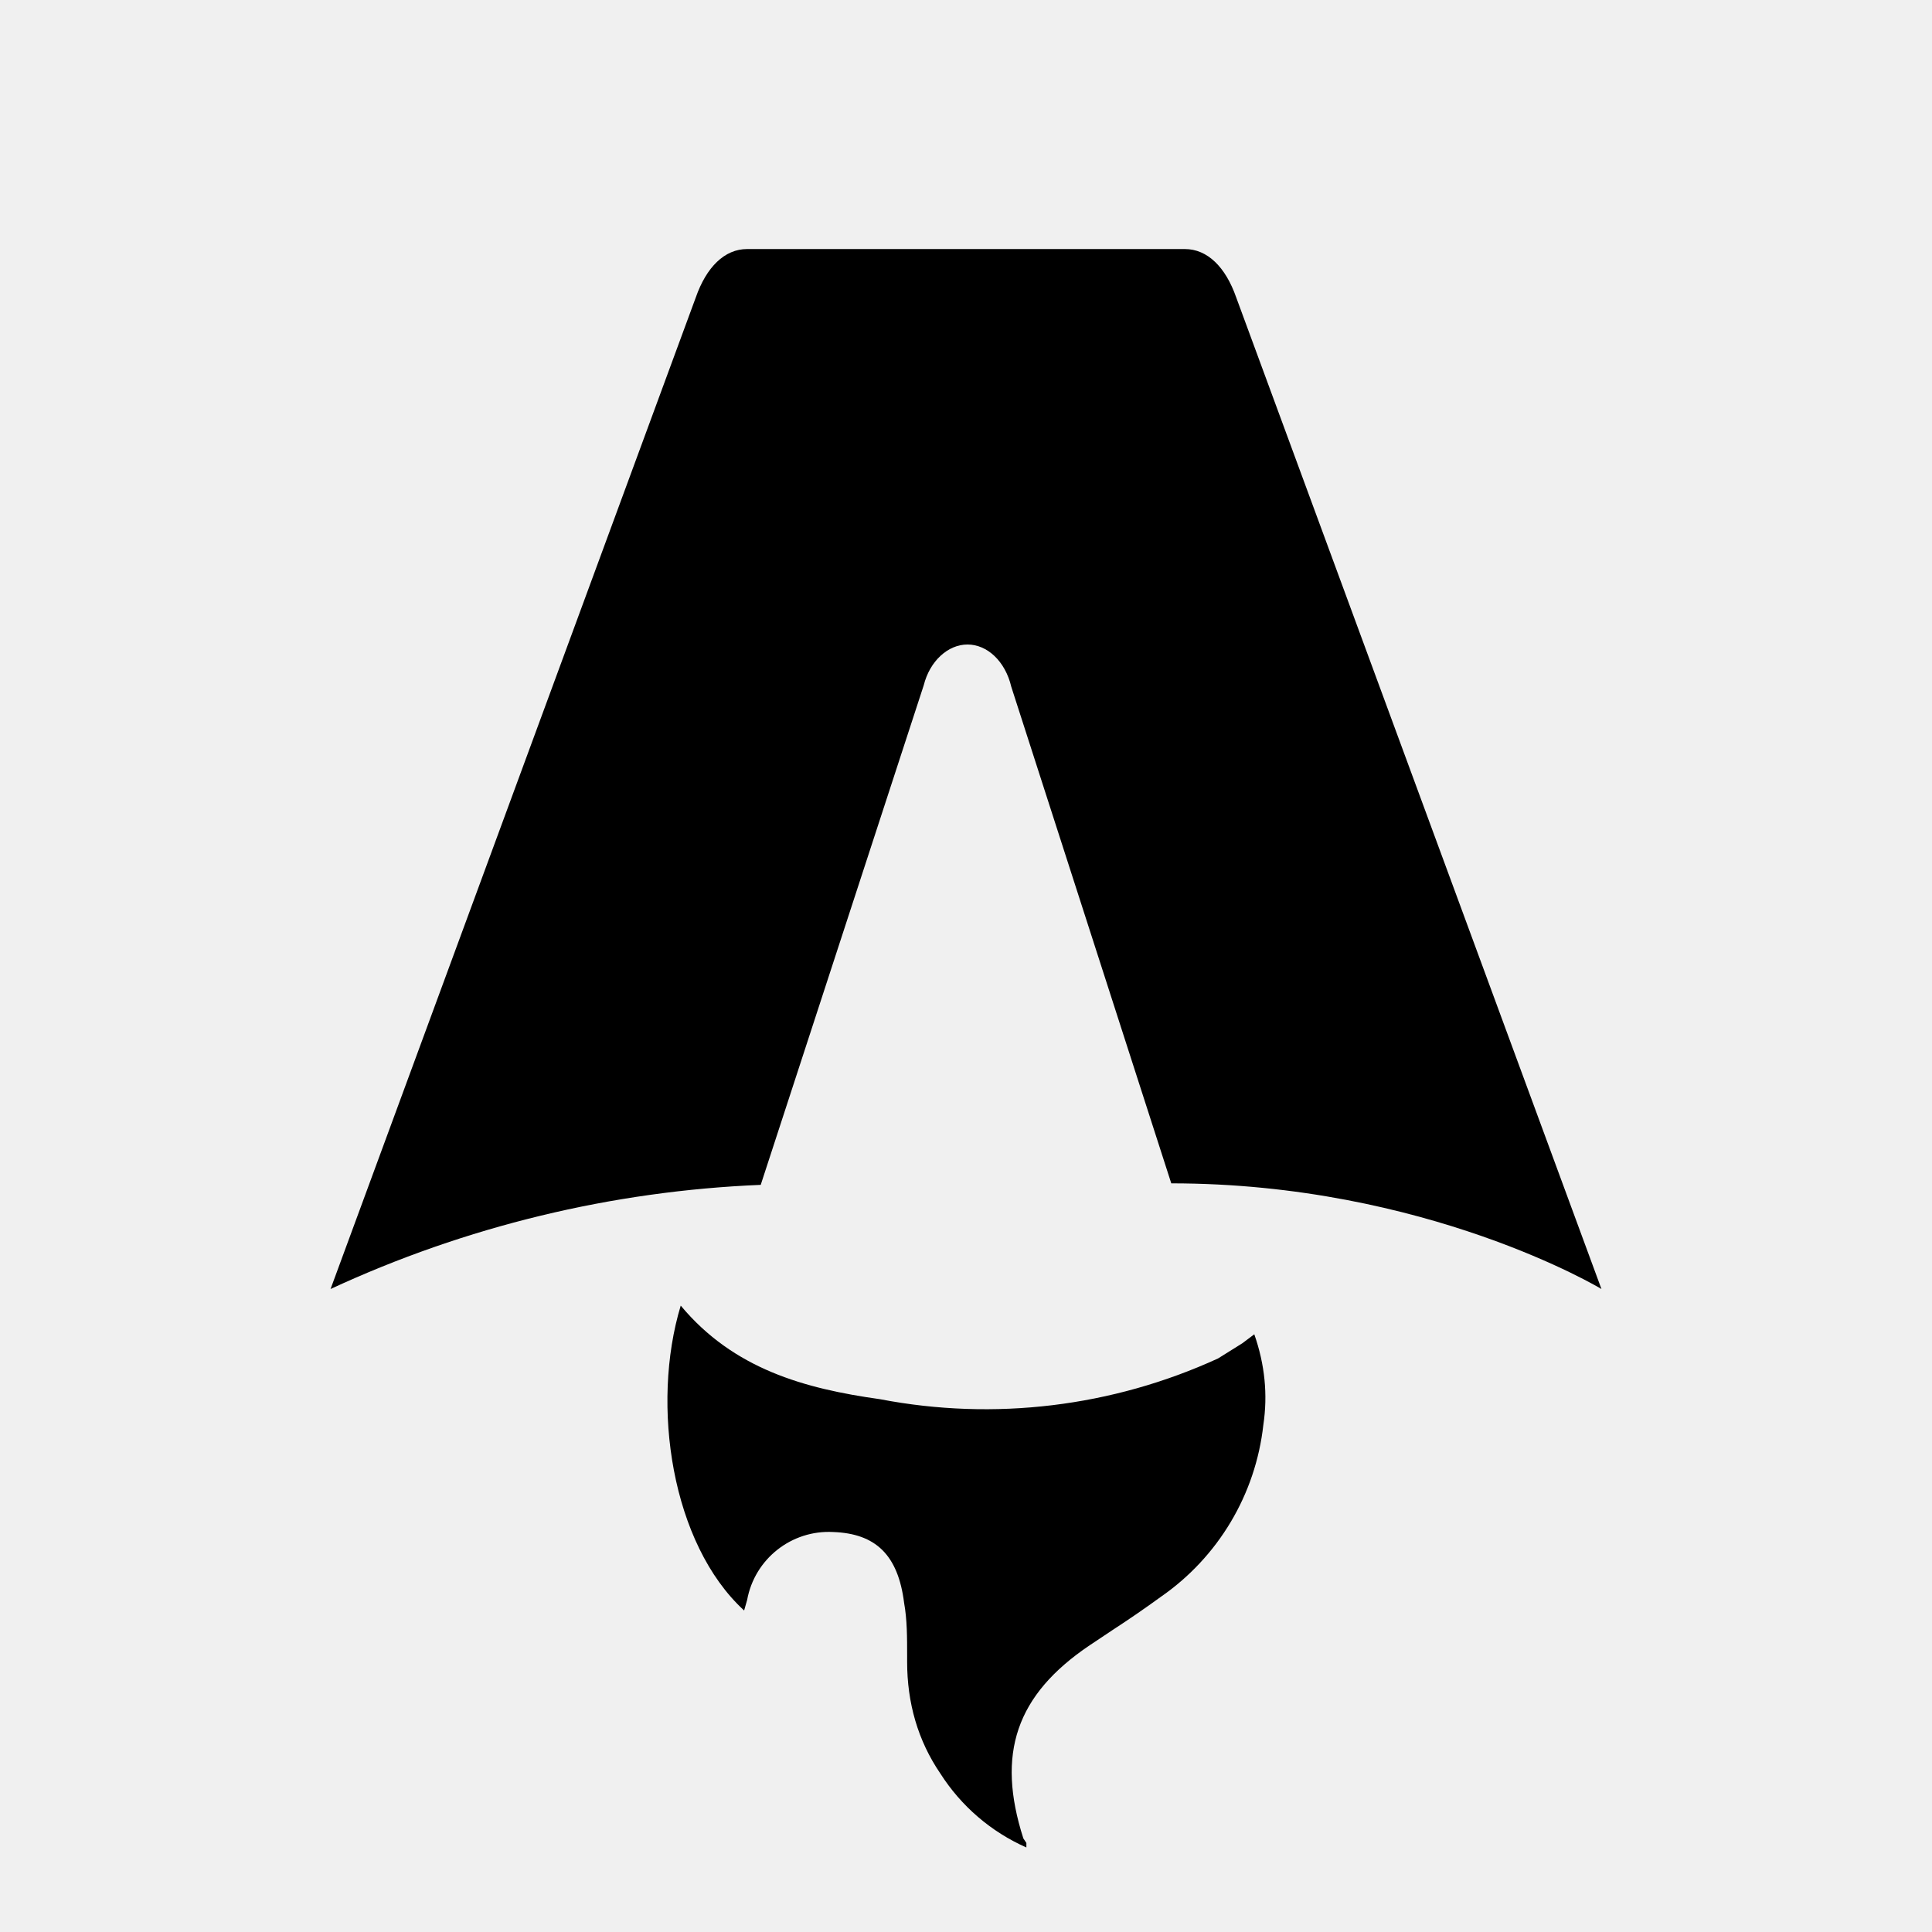
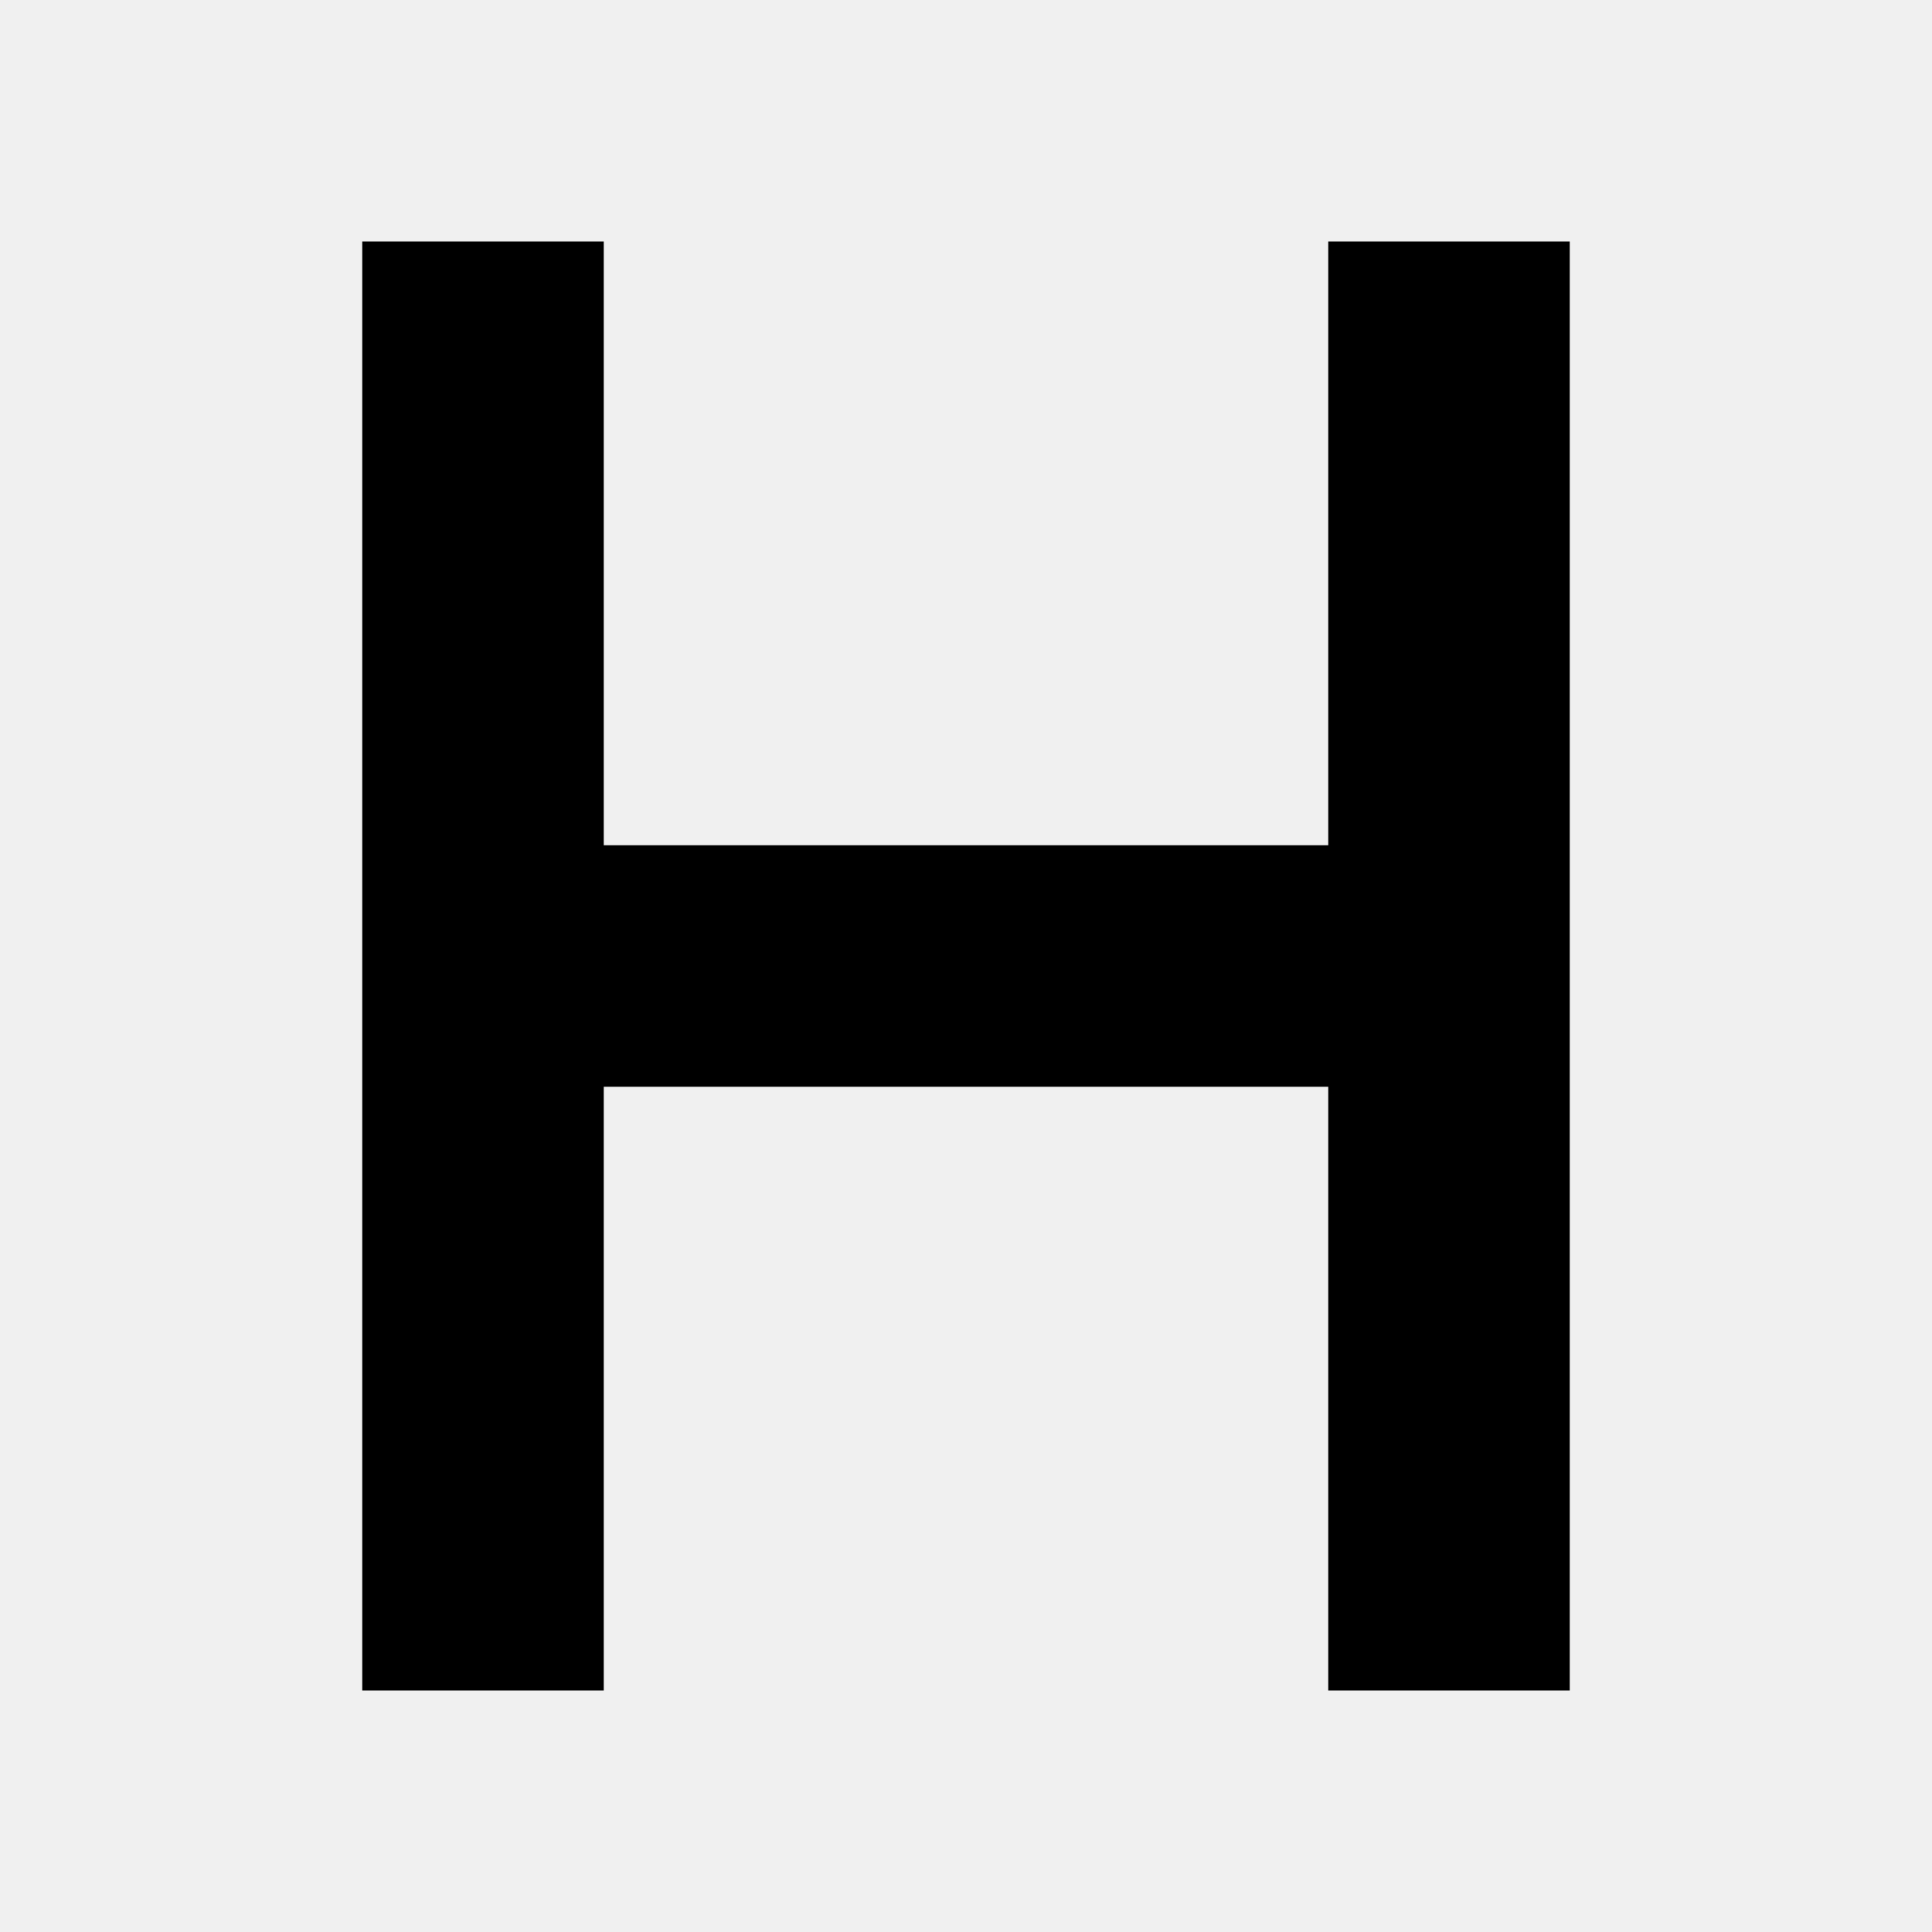
<svg xmlns="http://www.w3.org/2000/svg" fill="none" viewBox="0 0 128 128">
-   <path d="M50.4 78.5a75.1 75.1 0 0 0-28.5 6.9l24.2-65.7c.7-2 1.9-3.2 3.4-3.2h29c1.5 0 2.7 1.2 3.4 3.2l24.2 65.7s-11.6-7-28.5-7L67 45.5c-.4-1.7-1.6-2.8-2.9-2.8-1.3 0-2.5 1.1-2.9 2.7L50.4 78.5Zm-1.1 28.2Zm-4.2-20.2c-2 6.6-.6 15.8 4.2 20.2a17.5 17.5 0 0 1 .2-.7 5.5 5.5 0 0 1 5.7-4.5c2.8.1 4.3 1.5 4.7 4.7.2 1.1.2 2.3.2 3.5v.4c0 2.7.7 5.2 2.2 7.4a13 13 0 0 0 5.7 4.9v-.3l-.2-.3c-1.8-5.6-.5-9.5 4.4-12.8l1.5-1a73 73 0 0 0 3.2-2.2 16 16 0 0 0 6.8-11.4c.3-2 .1-4-.6-6l-.8.6-1.6 1a37 37 0 0 1-22.4 2.7c-5-.7-9.7-2-13.2-6.2Z" />
+   <path d="M 24 16 h 16 v 40 h 48 v -40 h 16 v 96 h -16 v -40 h -48 v 40 h -16 z" />
  <style>
        path { fill: #000; }
        @media (prefers-color-scheme: dark) {
            path { fill: #FFF; }
        }
    </style>
</svg>
